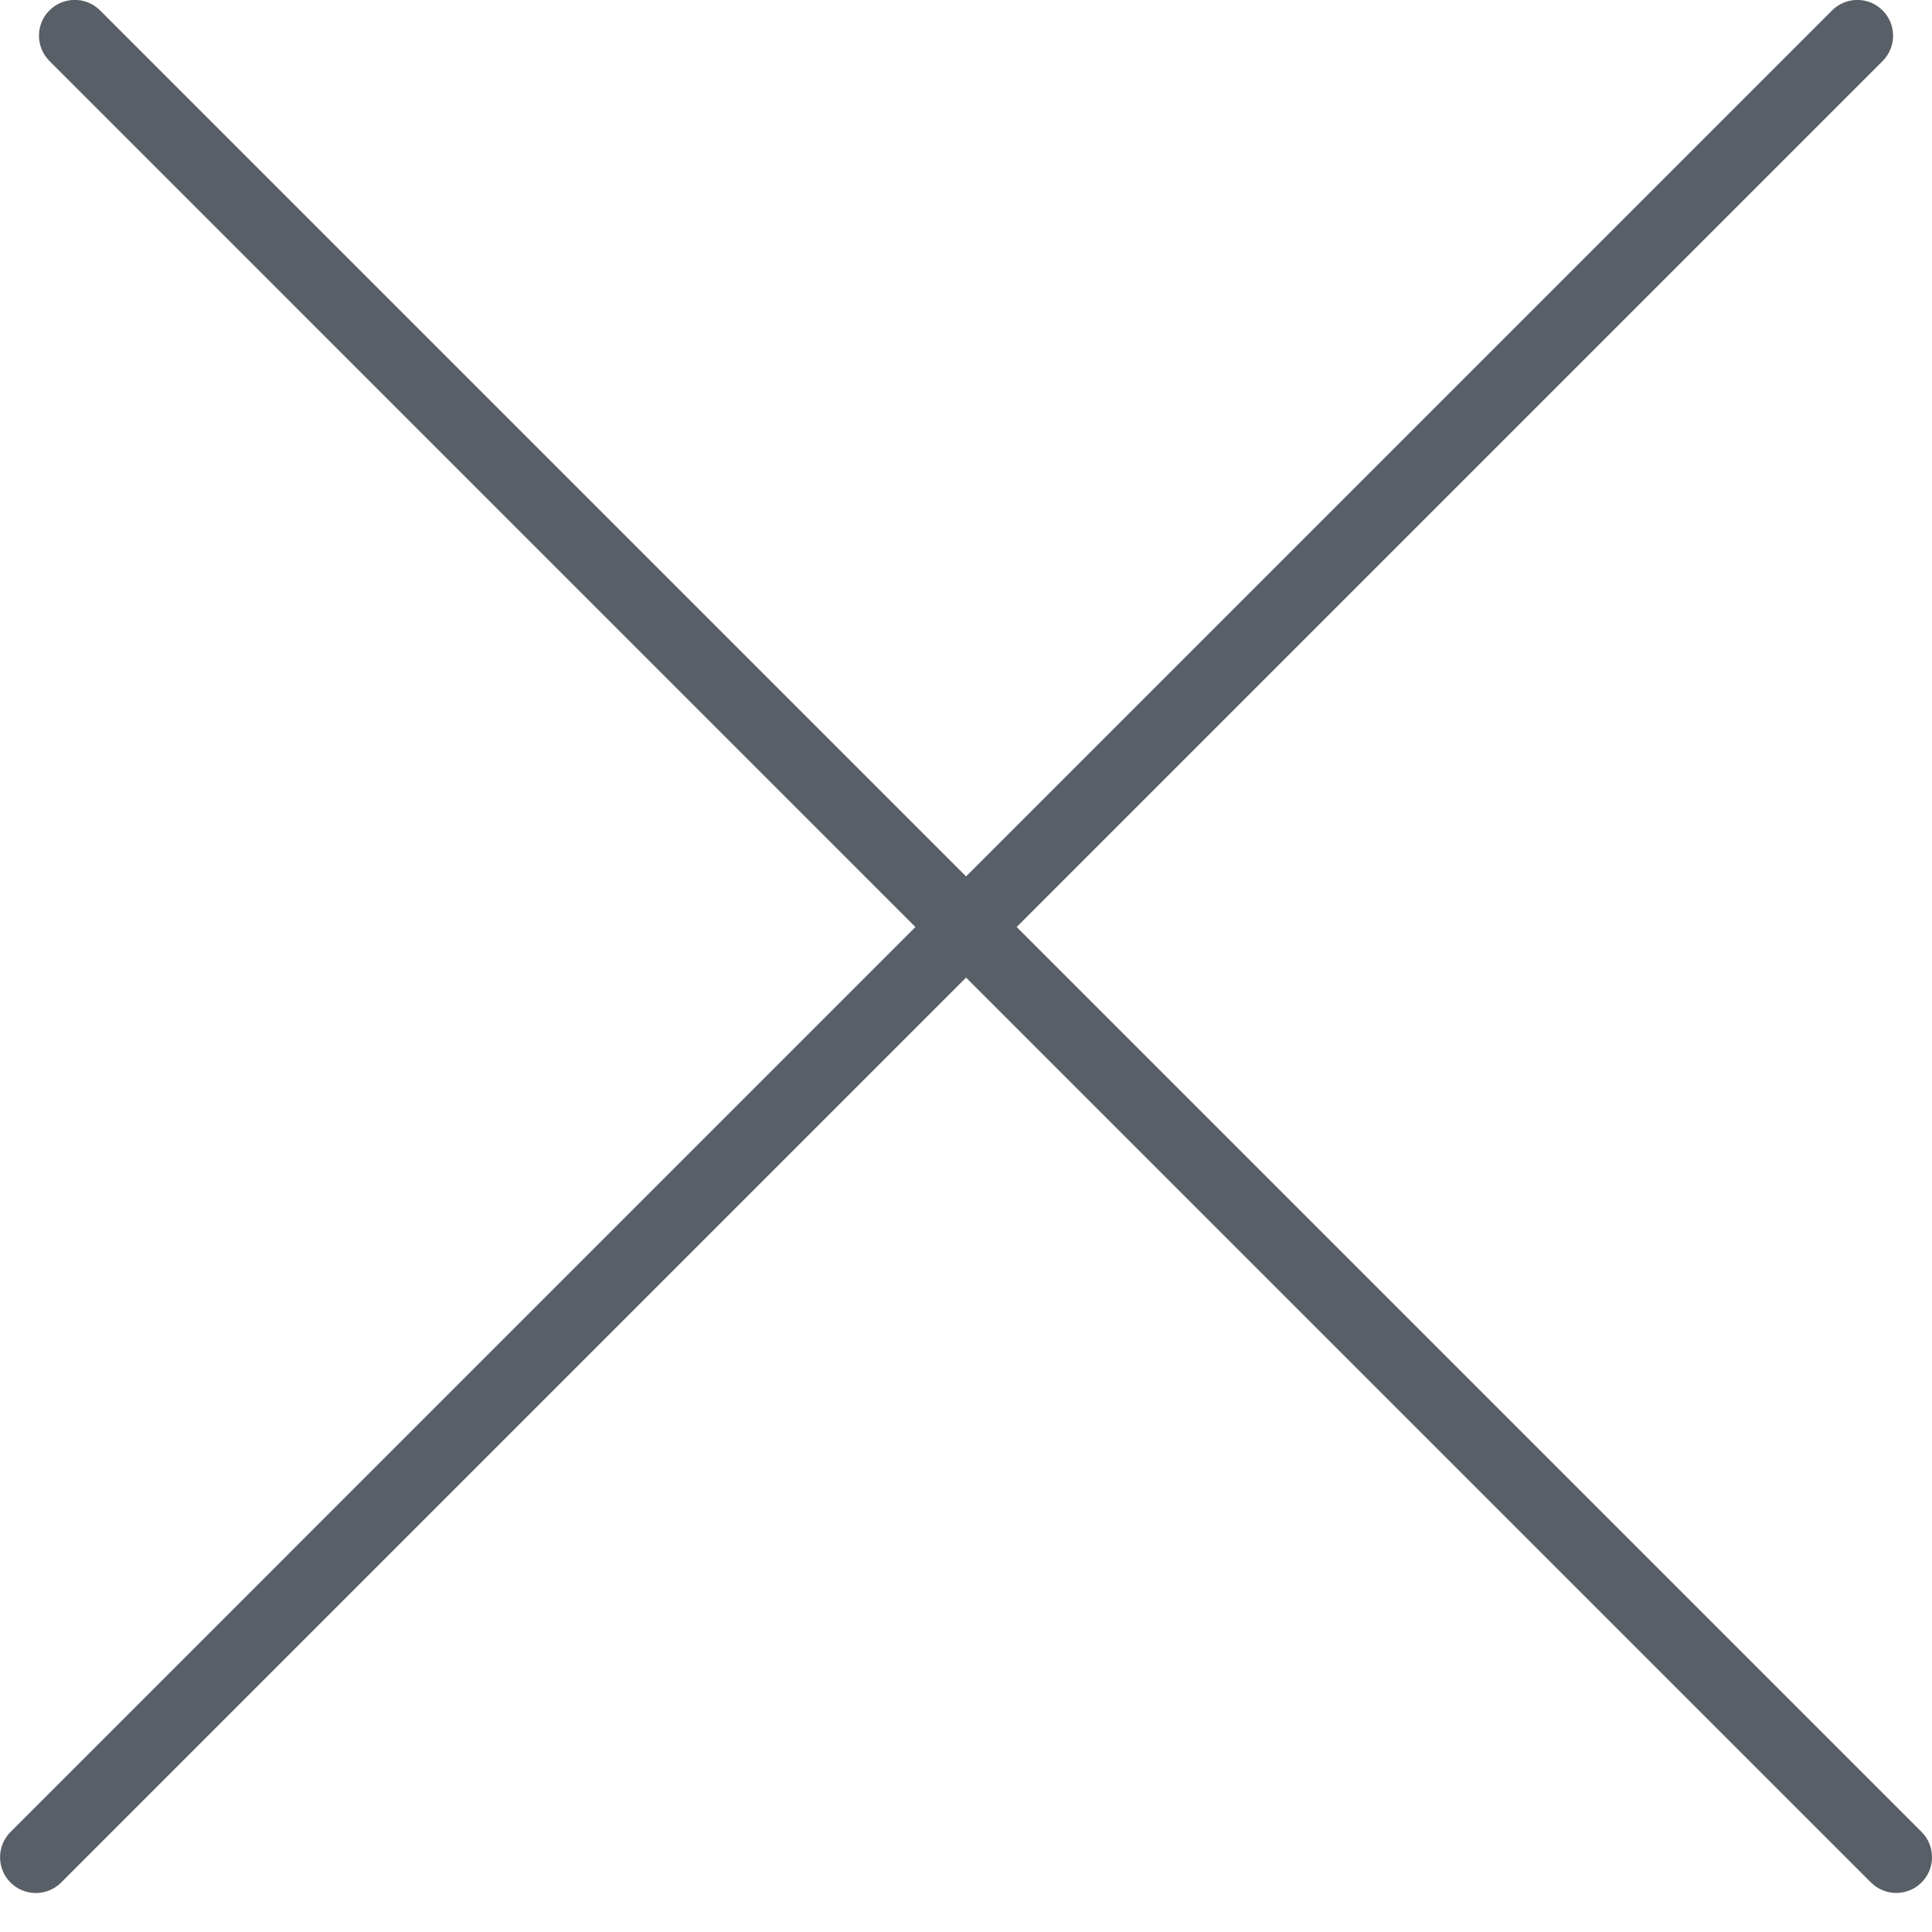
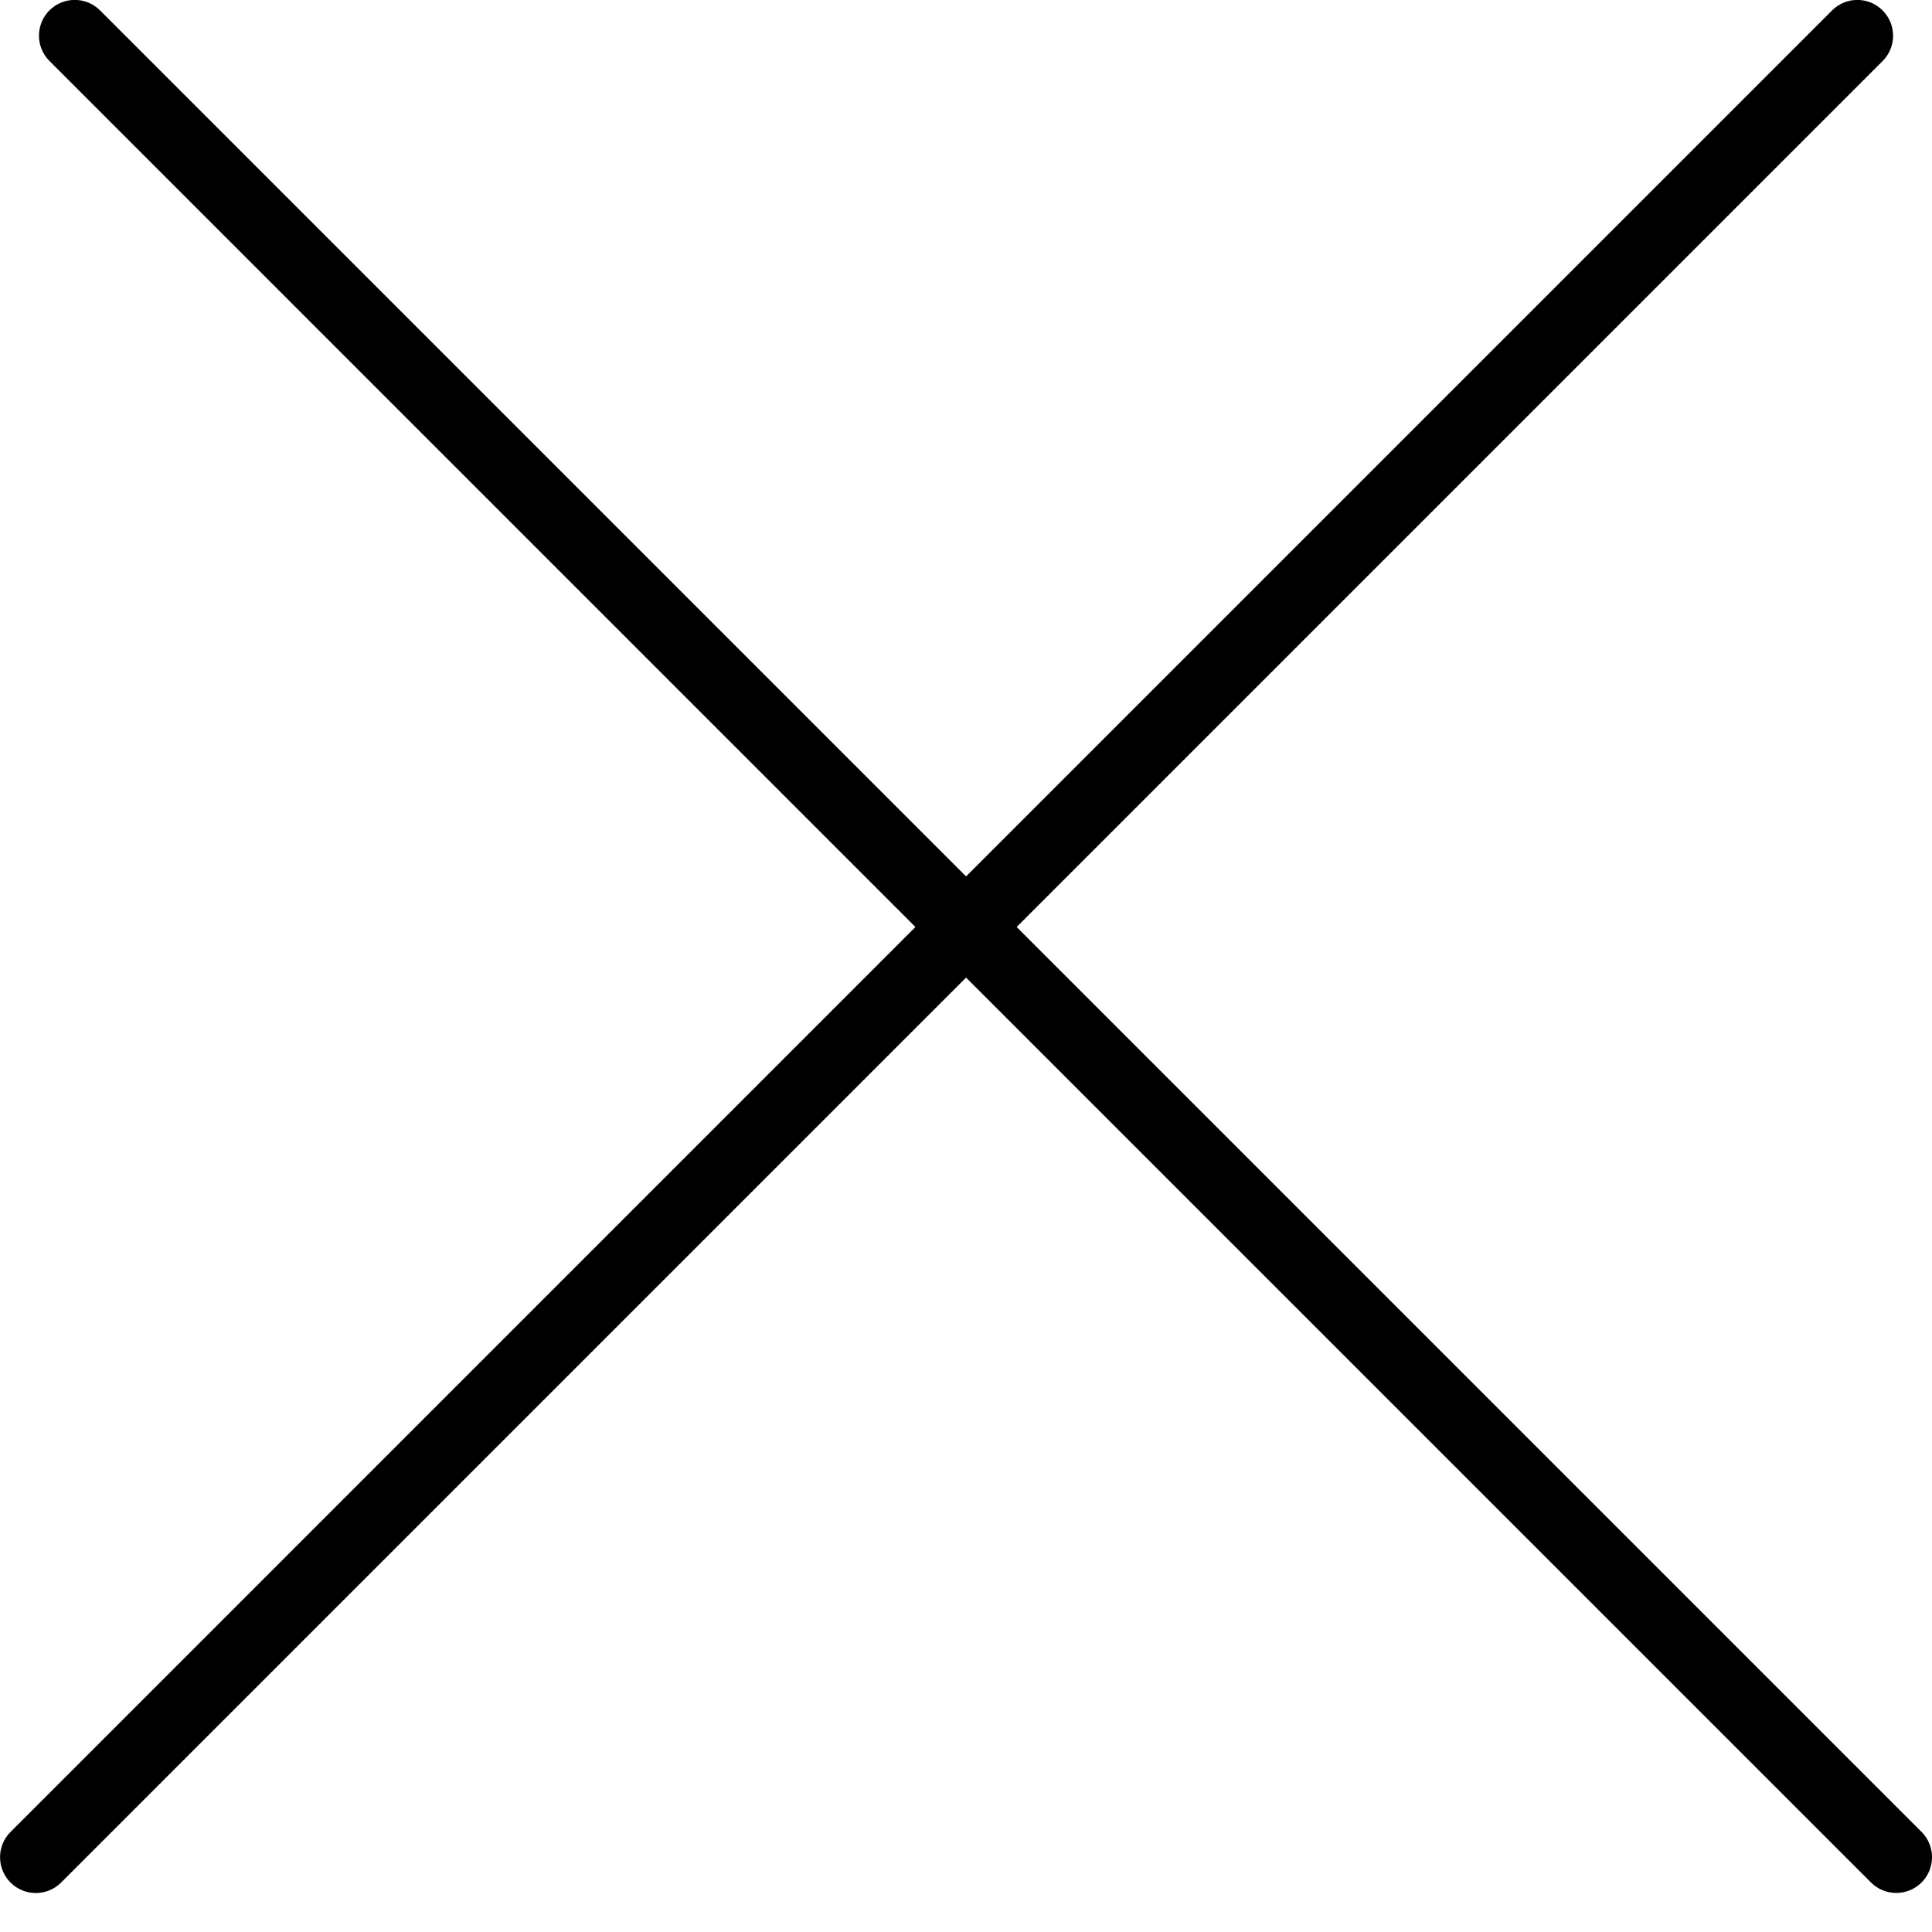
<svg xmlns="http://www.w3.org/2000/svg" width="27" height="27" viewBox="0 0 27 27" fill="none">
-   <path fill-rule="evenodd" clip-rule="evenodd" d="M0.147 25.602C-0.048 25.797 -0.048 26.113 0.147 26.309C0.342 26.504 0.659 26.504 0.854 26.309L13.501 13.662L26.147 26.308C26.342 26.503 26.659 26.503 26.854 26.308C27.049 26.113 27.049 25.796 26.854 25.601L14.208 12.955L26.31 0.853C26.505 0.658 26.505 0.341 26.31 0.146C26.115 -0.05 25.798 -0.05 25.603 0.146L13.501 12.248L1.398 0.145C1.203 -0.05 0.886 -0.05 0.691 0.145C0.496 0.34 0.496 0.657 0.691 0.852L12.793 12.955L0.147 25.602Z" fill="#585F66" />
+   <path fill-rule="evenodd" clip-rule="evenodd" d="M0.147 25.602C-0.048 25.797 -0.048 26.113 0.147 26.309C0.342 26.504 0.659 26.504 0.854 26.309L13.501 13.662L26.147 26.308C26.342 26.503 26.659 26.503 26.854 26.308C27.049 26.113 27.049 25.796 26.854 25.601L14.208 12.955L26.31 0.853C26.505 0.658 26.505 0.341 26.31 0.146C26.115 -0.05 25.798 -0.05 25.603 0.146L13.501 12.248L1.398 0.145C1.203 -0.05 0.886 -0.05 0.691 0.145C0.496 0.34 0.496 0.657 0.691 0.852L12.793 12.955L0.147 25.602Z" fill="currentColor" />
</svg>
